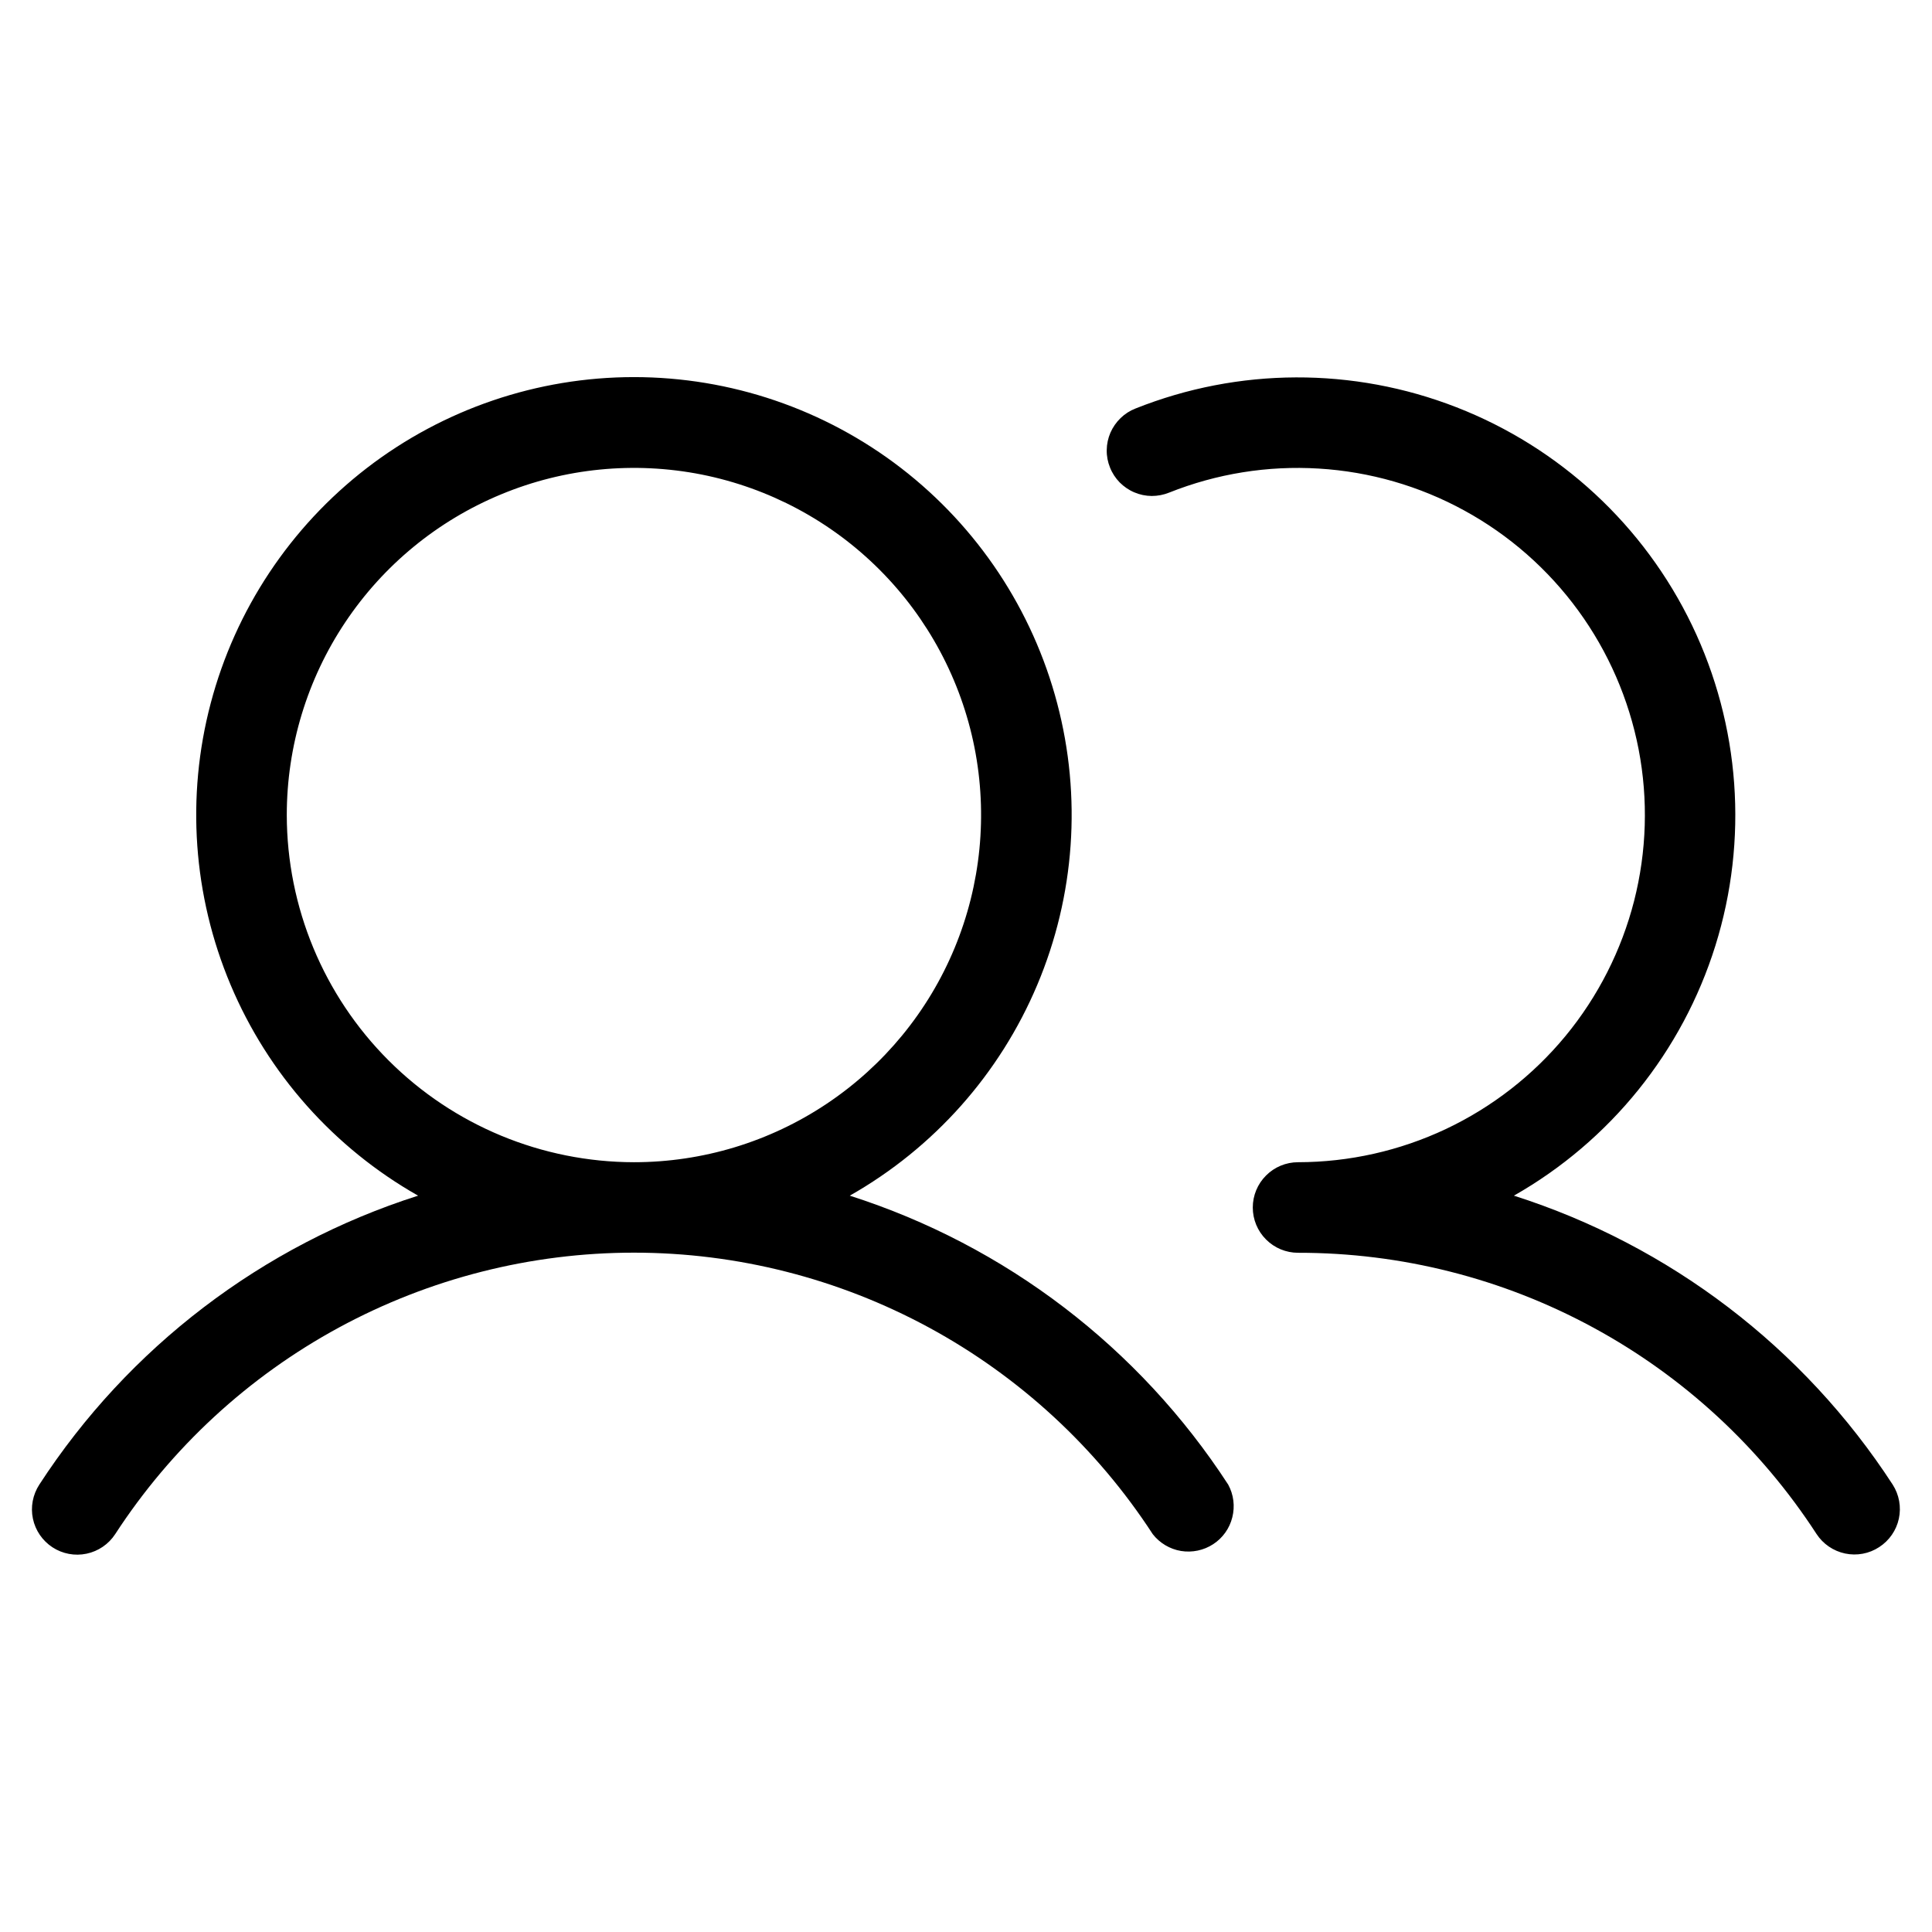
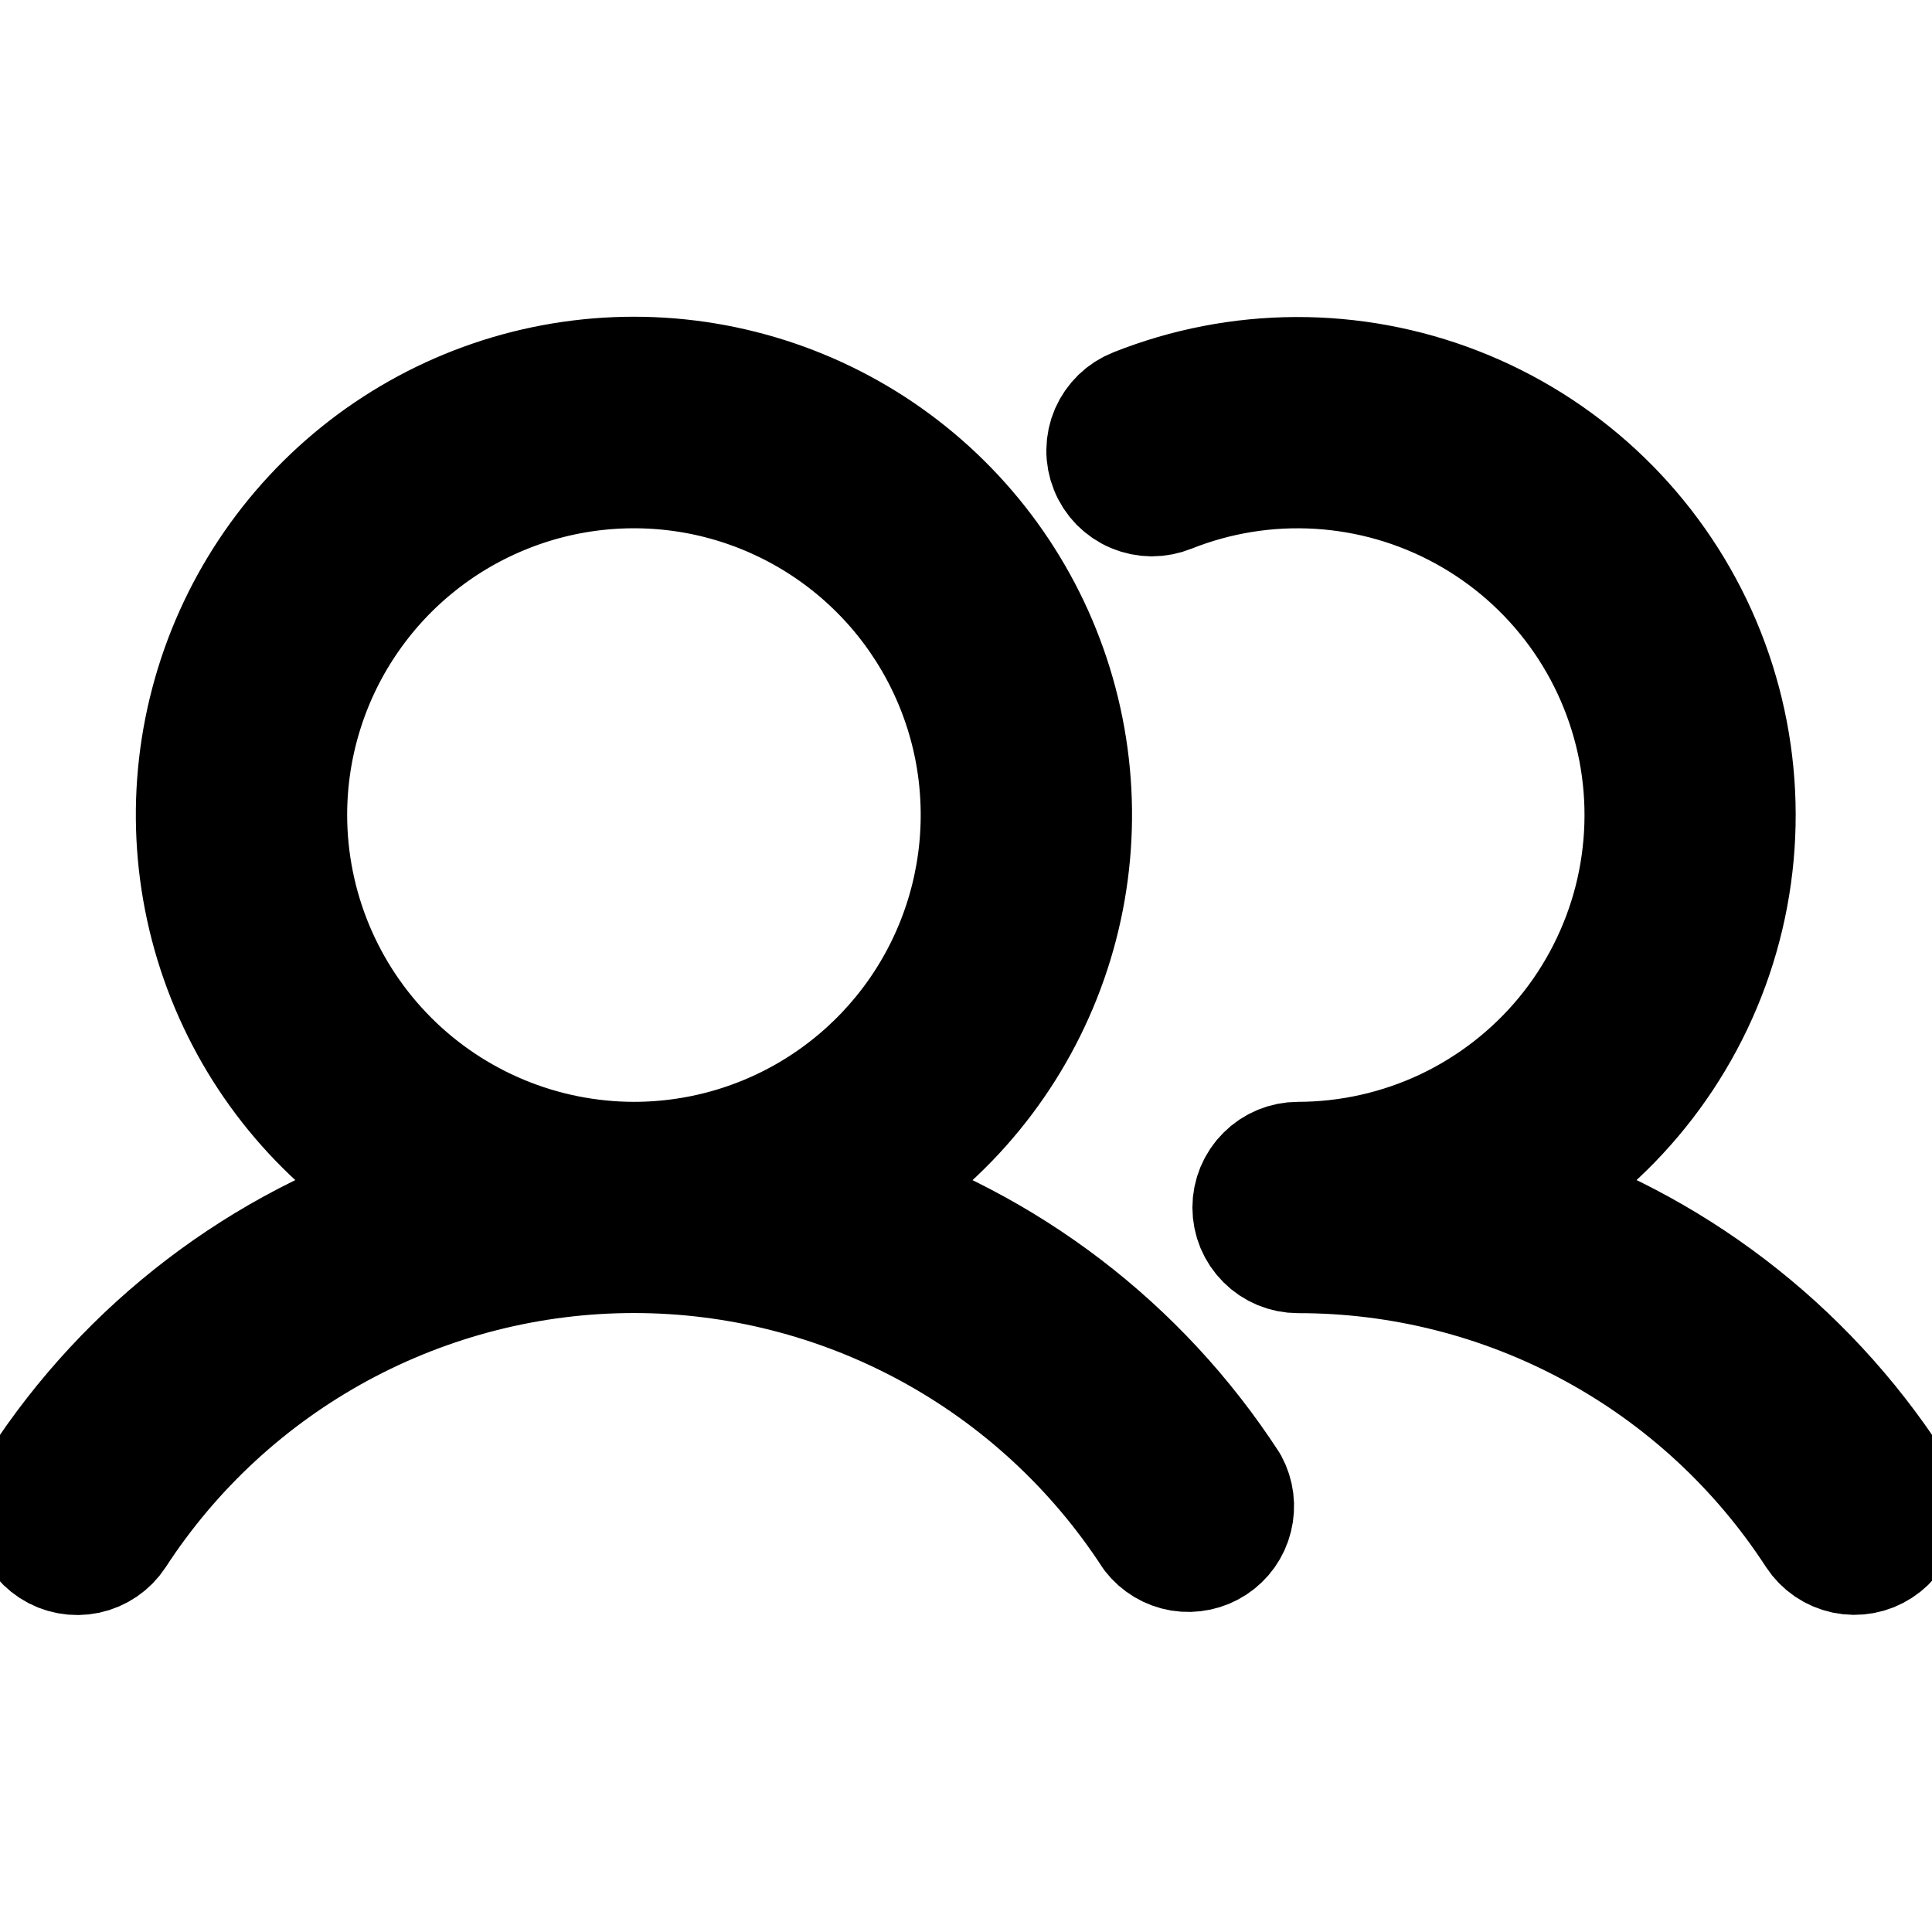
<svg xmlns="http://www.w3.org/2000/svg" width="32" height="32" viewBox="0 0 32 32" fill="none">
-   <path d="M14.075 19.804C15.468 19.014 16.56 17.786 17.181 16.311C17.803 14.835 17.919 13.196 17.51 11.648C17.102 10.1 16.193 8.731 14.925 7.753C13.657 6.776 12.101 6.246 10.5 6.246C8.899 6.246 7.343 6.776 6.075 7.753C4.807 8.731 3.898 10.1 3.49 11.648C3.081 13.196 3.197 14.835 3.819 16.311C4.44 17.786 5.532 19.014 6.925 19.804C4.344 20.627 2.127 22.318 0.651 24.59C0.543 24.757 0.504 24.959 0.545 25.154C0.586 25.349 0.703 25.519 0.869 25.628C1.036 25.737 1.239 25.775 1.434 25.734C1.628 25.693 1.799 25.577 1.908 25.41C2.838 23.979 4.112 22.803 5.612 21.989C7.113 21.175 8.793 20.748 10.5 20.748C12.207 20.748 13.887 21.175 15.388 21.989C16.888 22.803 18.162 23.979 19.093 25.41C19.208 25.558 19.376 25.658 19.561 25.689C19.747 25.719 19.938 25.679 20.095 25.576C20.253 25.473 20.366 25.314 20.411 25.131C20.457 24.948 20.433 24.755 20.343 24.59C18.868 22.319 16.654 20.628 14.075 19.804ZM4.75 13.5C4.75 12.363 5.087 11.251 5.719 10.306C6.351 9.36 7.249 8.623 8.3 8.188C9.35 7.752 10.506 7.639 11.622 7.86C12.737 8.082 13.762 8.63 14.566 9.434C15.37 10.238 15.918 11.263 16.14 12.378C16.361 13.494 16.247 14.65 15.812 15.7C15.377 16.751 14.64 17.649 13.694 18.281C12.749 18.913 11.637 19.25 10.5 19.25C8.976 19.248 7.514 18.642 6.436 17.564C5.358 16.486 4.752 15.024 4.75 13.5ZM31.125 25.625C30.959 25.734 30.756 25.772 30.561 25.731C30.367 25.69 30.196 25.574 30.087 25.407C29.158 23.976 27.886 22.8 26.386 21.987C24.886 21.173 23.206 20.748 21.5 20.75C21.301 20.75 21.11 20.671 20.97 20.53C20.829 20.39 20.75 20.199 20.75 20C20.75 19.801 20.829 19.61 20.97 19.47C21.11 19.329 21.301 19.25 21.5 19.25C22.347 19.249 23.183 19.061 23.949 18.7C24.714 18.338 25.391 17.812 25.93 17.159C26.468 16.506 26.856 15.742 27.066 14.922C27.275 14.101 27.301 13.245 27.141 12.413C26.98 11.582 26.639 10.796 26.14 10.112C25.641 9.428 24.997 8.862 24.254 8.456C23.511 8.049 22.688 7.812 21.843 7.761C20.998 7.709 20.152 7.845 19.365 8.159C19.273 8.196 19.175 8.215 19.076 8.215C18.977 8.214 18.879 8.194 18.788 8.155C18.697 8.117 18.615 8.06 18.545 7.99C18.476 7.919 18.421 7.835 18.385 7.743C18.348 7.652 18.329 7.553 18.331 7.454C18.332 7.355 18.353 7.258 18.392 7.167C18.432 7.076 18.489 6.994 18.56 6.925C18.631 6.856 18.715 6.802 18.808 6.766C20.514 6.086 22.414 6.079 24.125 6.746C25.837 7.413 27.231 8.704 28.027 10.36C28.822 12.015 28.96 13.911 28.412 15.664C27.864 17.416 26.672 18.896 25.075 19.804C27.656 20.627 29.873 22.318 31.349 24.59C31.456 24.757 31.493 24.96 31.451 25.154C31.409 25.348 31.292 25.517 31.125 25.625Z" fill="currentColor" />
+   <path stroke="currentColor" stroke-width="2" stroke-linecap="round" stroke-linejoin="round" d="M14.075 19.804C15.468 19.014 16.56 17.786 17.181 16.311C17.803 14.835 17.919 13.196 17.51 11.648C17.102 10.1 16.193 8.731 14.925 7.753C13.657 6.776 12.101 6.246 10.5 6.246C8.899 6.246 7.343 6.776 6.075 7.753C4.807 8.731 3.898 10.1 3.49 11.648C3.081 13.196 3.197 14.835 3.819 16.311C4.44 17.786 5.532 19.014 6.925 19.804C4.344 20.627 2.127 22.318 0.651 24.59C0.543 24.757 0.504 24.959 0.545 25.154C0.586 25.349 0.703 25.519 0.869 25.628C1.036 25.737 1.239 25.775 1.434 25.734C1.628 25.693 1.799 25.577 1.908 25.41C2.838 23.979 4.112 22.803 5.612 21.989C7.113 21.175 8.793 20.748 10.5 20.748C12.207 20.748 13.887 21.175 15.388 21.989C16.888 22.803 18.162 23.979 19.093 25.41C19.208 25.558 19.376 25.658 19.561 25.689C19.747 25.719 19.938 25.679 20.095 25.576C20.253 25.473 20.366 25.314 20.411 25.131C20.457 24.948 20.433 24.755 20.343 24.59C18.868 22.319 16.654 20.628 14.075 19.804ZM4.75 13.5C4.75 12.363 5.087 11.251 5.719 10.306C6.351 9.36 7.249 8.623 8.3 8.188C9.35 7.752 10.506 7.639 11.622 7.86C12.737 8.082 13.762 8.63 14.566 9.434C15.37 10.238 15.918 11.263 16.14 12.378C16.361 13.494 16.247 14.65 15.812 15.7C15.377 16.751 14.64 17.649 13.694 18.281C12.749 18.913 11.637 19.25 10.5 19.25C8.976 19.248 7.514 18.642 6.436 17.564C5.358 16.486 4.752 15.024 4.75 13.5ZM31.125 25.625C30.959 25.734 30.756 25.772 30.561 25.731C30.367 25.69 30.196 25.574 30.087 25.407C29.158 23.976 27.886 22.8 26.386 21.987C24.886 21.173 23.206 20.748 21.5 20.75C21.301 20.75 21.11 20.671 20.97 20.53C20.829 20.39 20.75 20.199 20.75 20C20.75 19.801 20.829 19.61 20.97 19.47C21.11 19.329 21.301 19.25 21.5 19.25C22.347 19.249 23.183 19.061 23.949 18.7C24.714 18.338 25.391 17.812 25.93 17.159C26.468 16.506 26.856 15.742 27.066 14.922C27.275 14.101 27.301 13.245 27.141 12.413C26.98 11.582 26.639 10.796 26.14 10.112C25.641 9.428 24.997 8.862 24.254 8.456C23.511 8.049 22.688 7.812 21.843 7.761C20.998 7.709 20.152 7.845 19.365 8.159C19.273 8.196 19.175 8.215 19.076 8.215C18.977 8.214 18.879 8.194 18.788 8.155C18.697 8.117 18.615 8.06 18.545 7.99C18.476 7.919 18.421 7.835 18.385 7.743C18.348 7.652 18.329 7.553 18.331 7.454C18.332 7.355 18.353 7.258 18.392 7.167C18.432 7.076 18.489 6.994 18.56 6.925C18.631 6.856 18.715 6.802 18.808 6.766C20.514 6.086 22.414 6.079 24.125 6.746C25.837 7.413 27.231 8.704 28.027 10.36C28.822 12.015 28.96 13.911 28.412 15.664C27.864 17.416 26.672 18.896 25.075 19.804C27.656 20.627 29.873 22.318 31.349 24.59C31.456 24.757 31.493 24.96 31.451 25.154C31.409 25.348 31.292 25.517 31.125 25.625Z" fill="currentColor" />
</svg>
